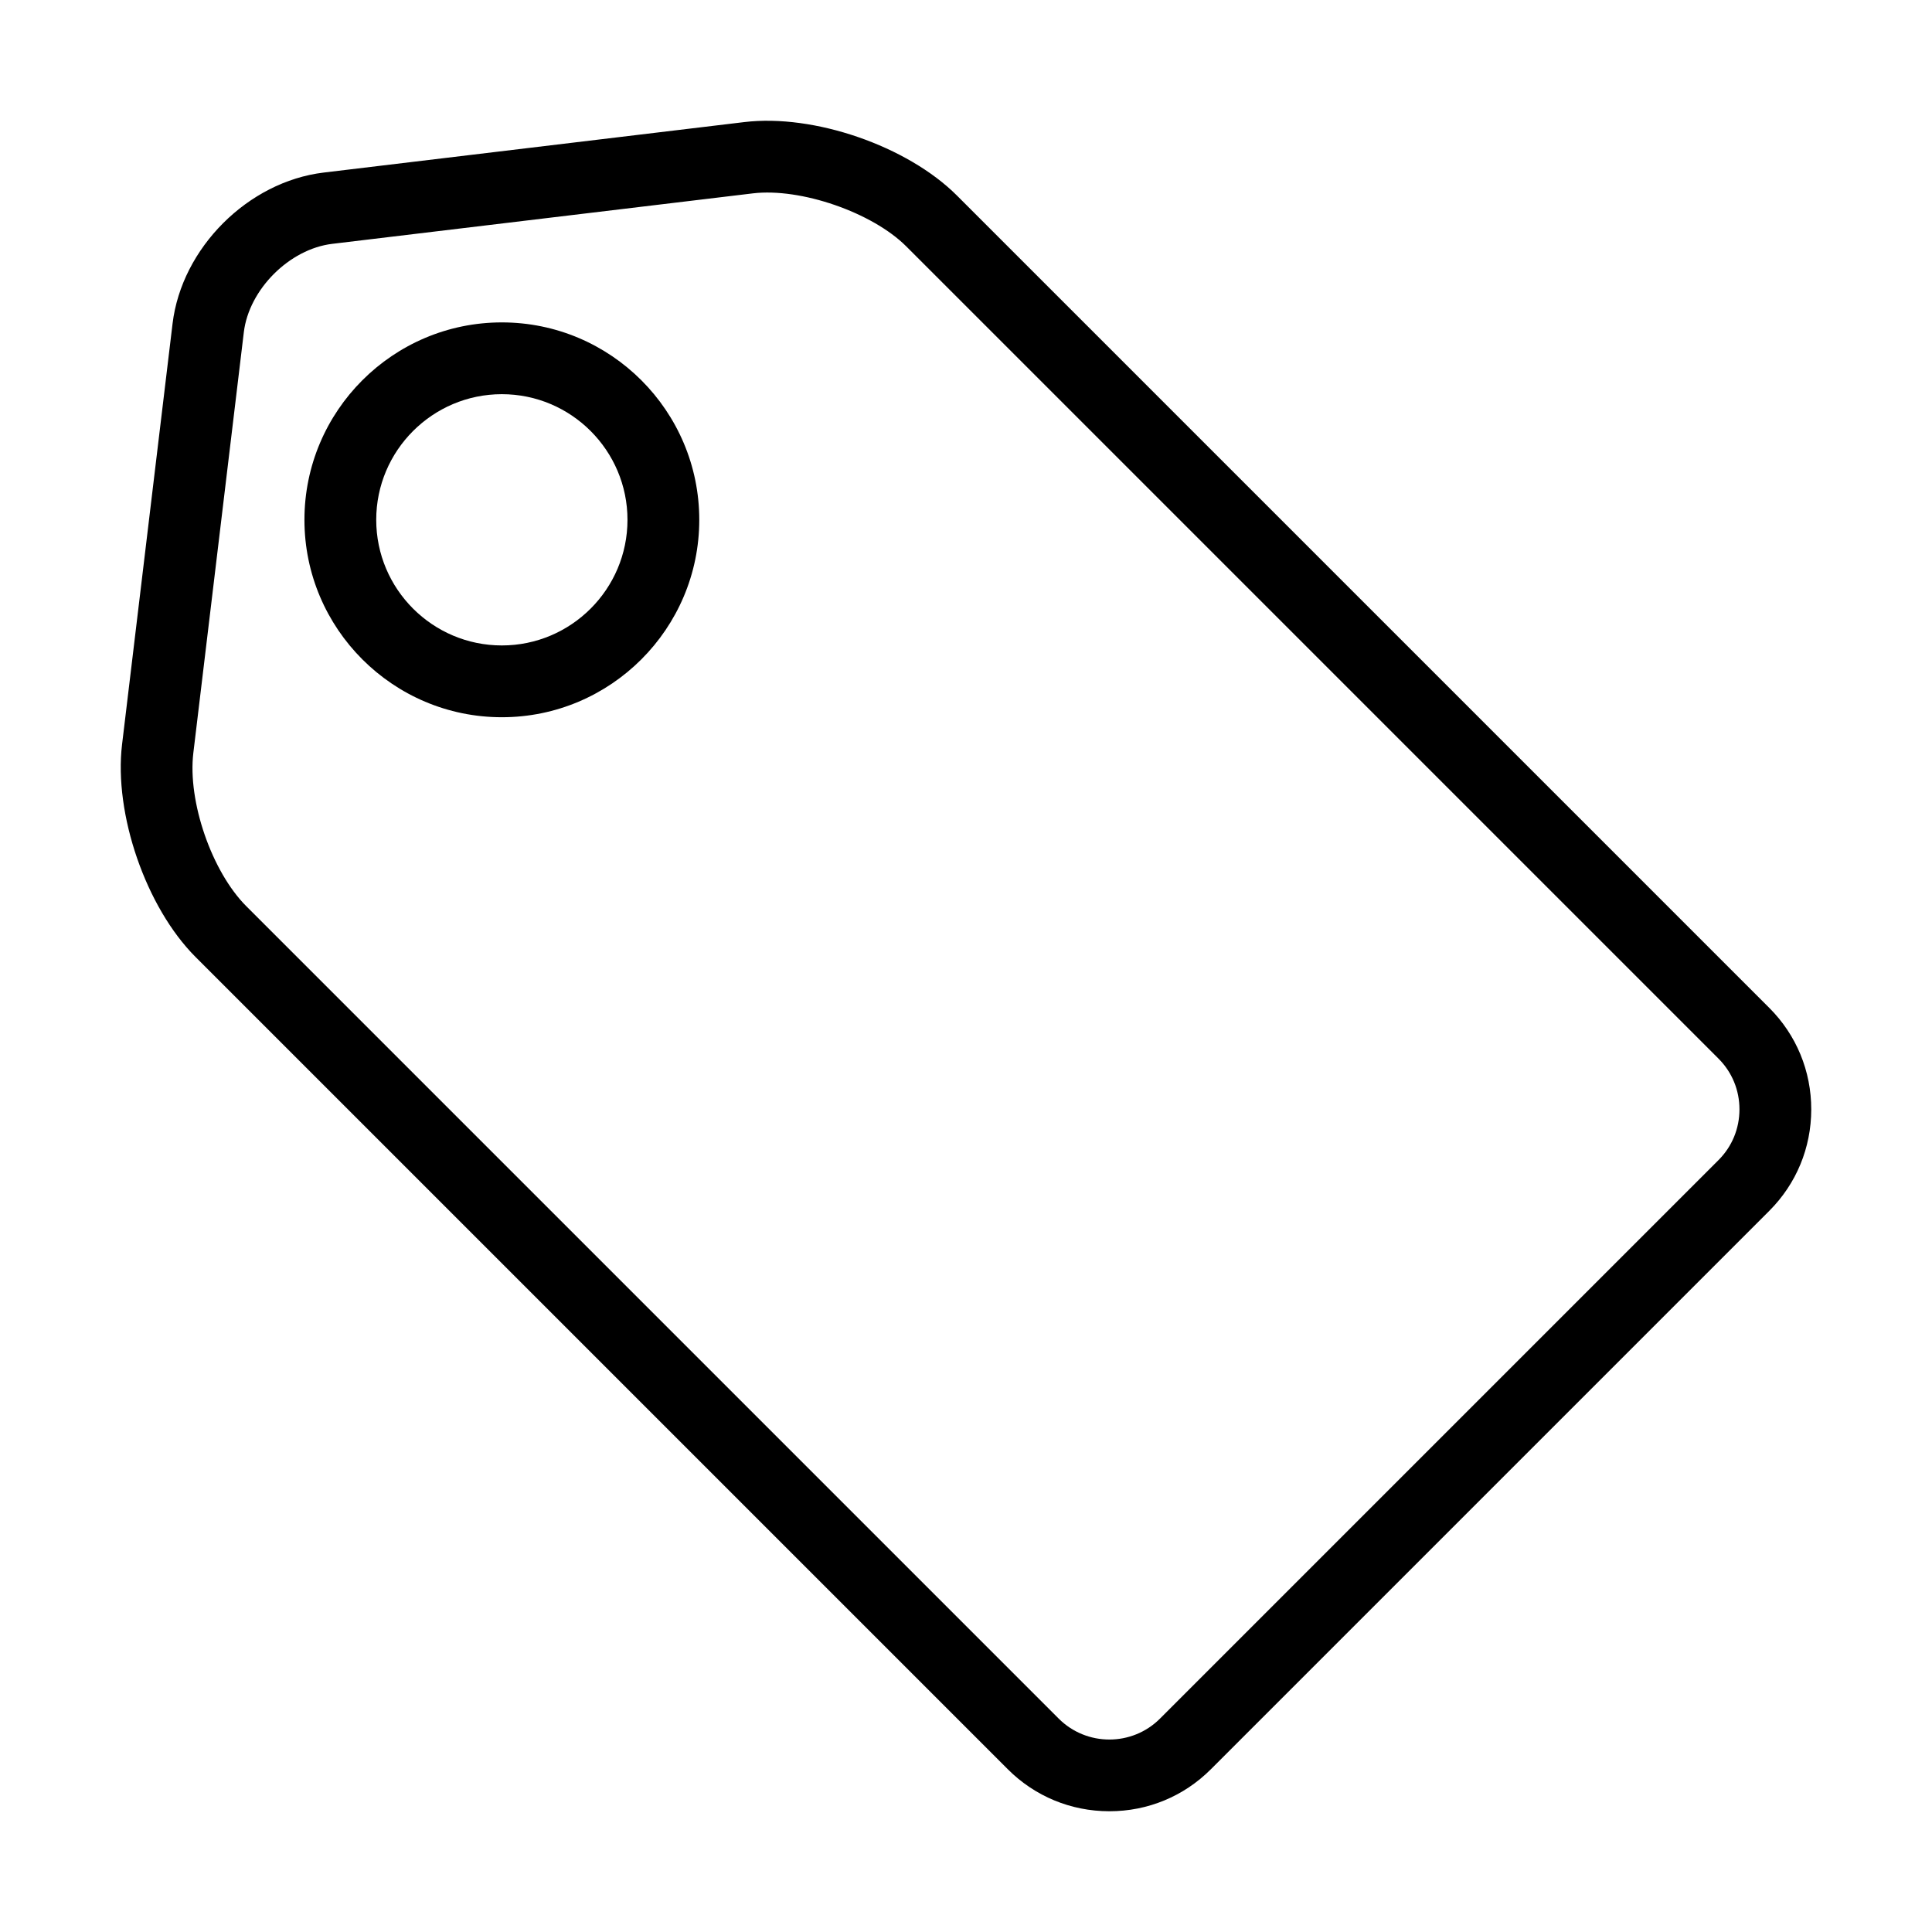
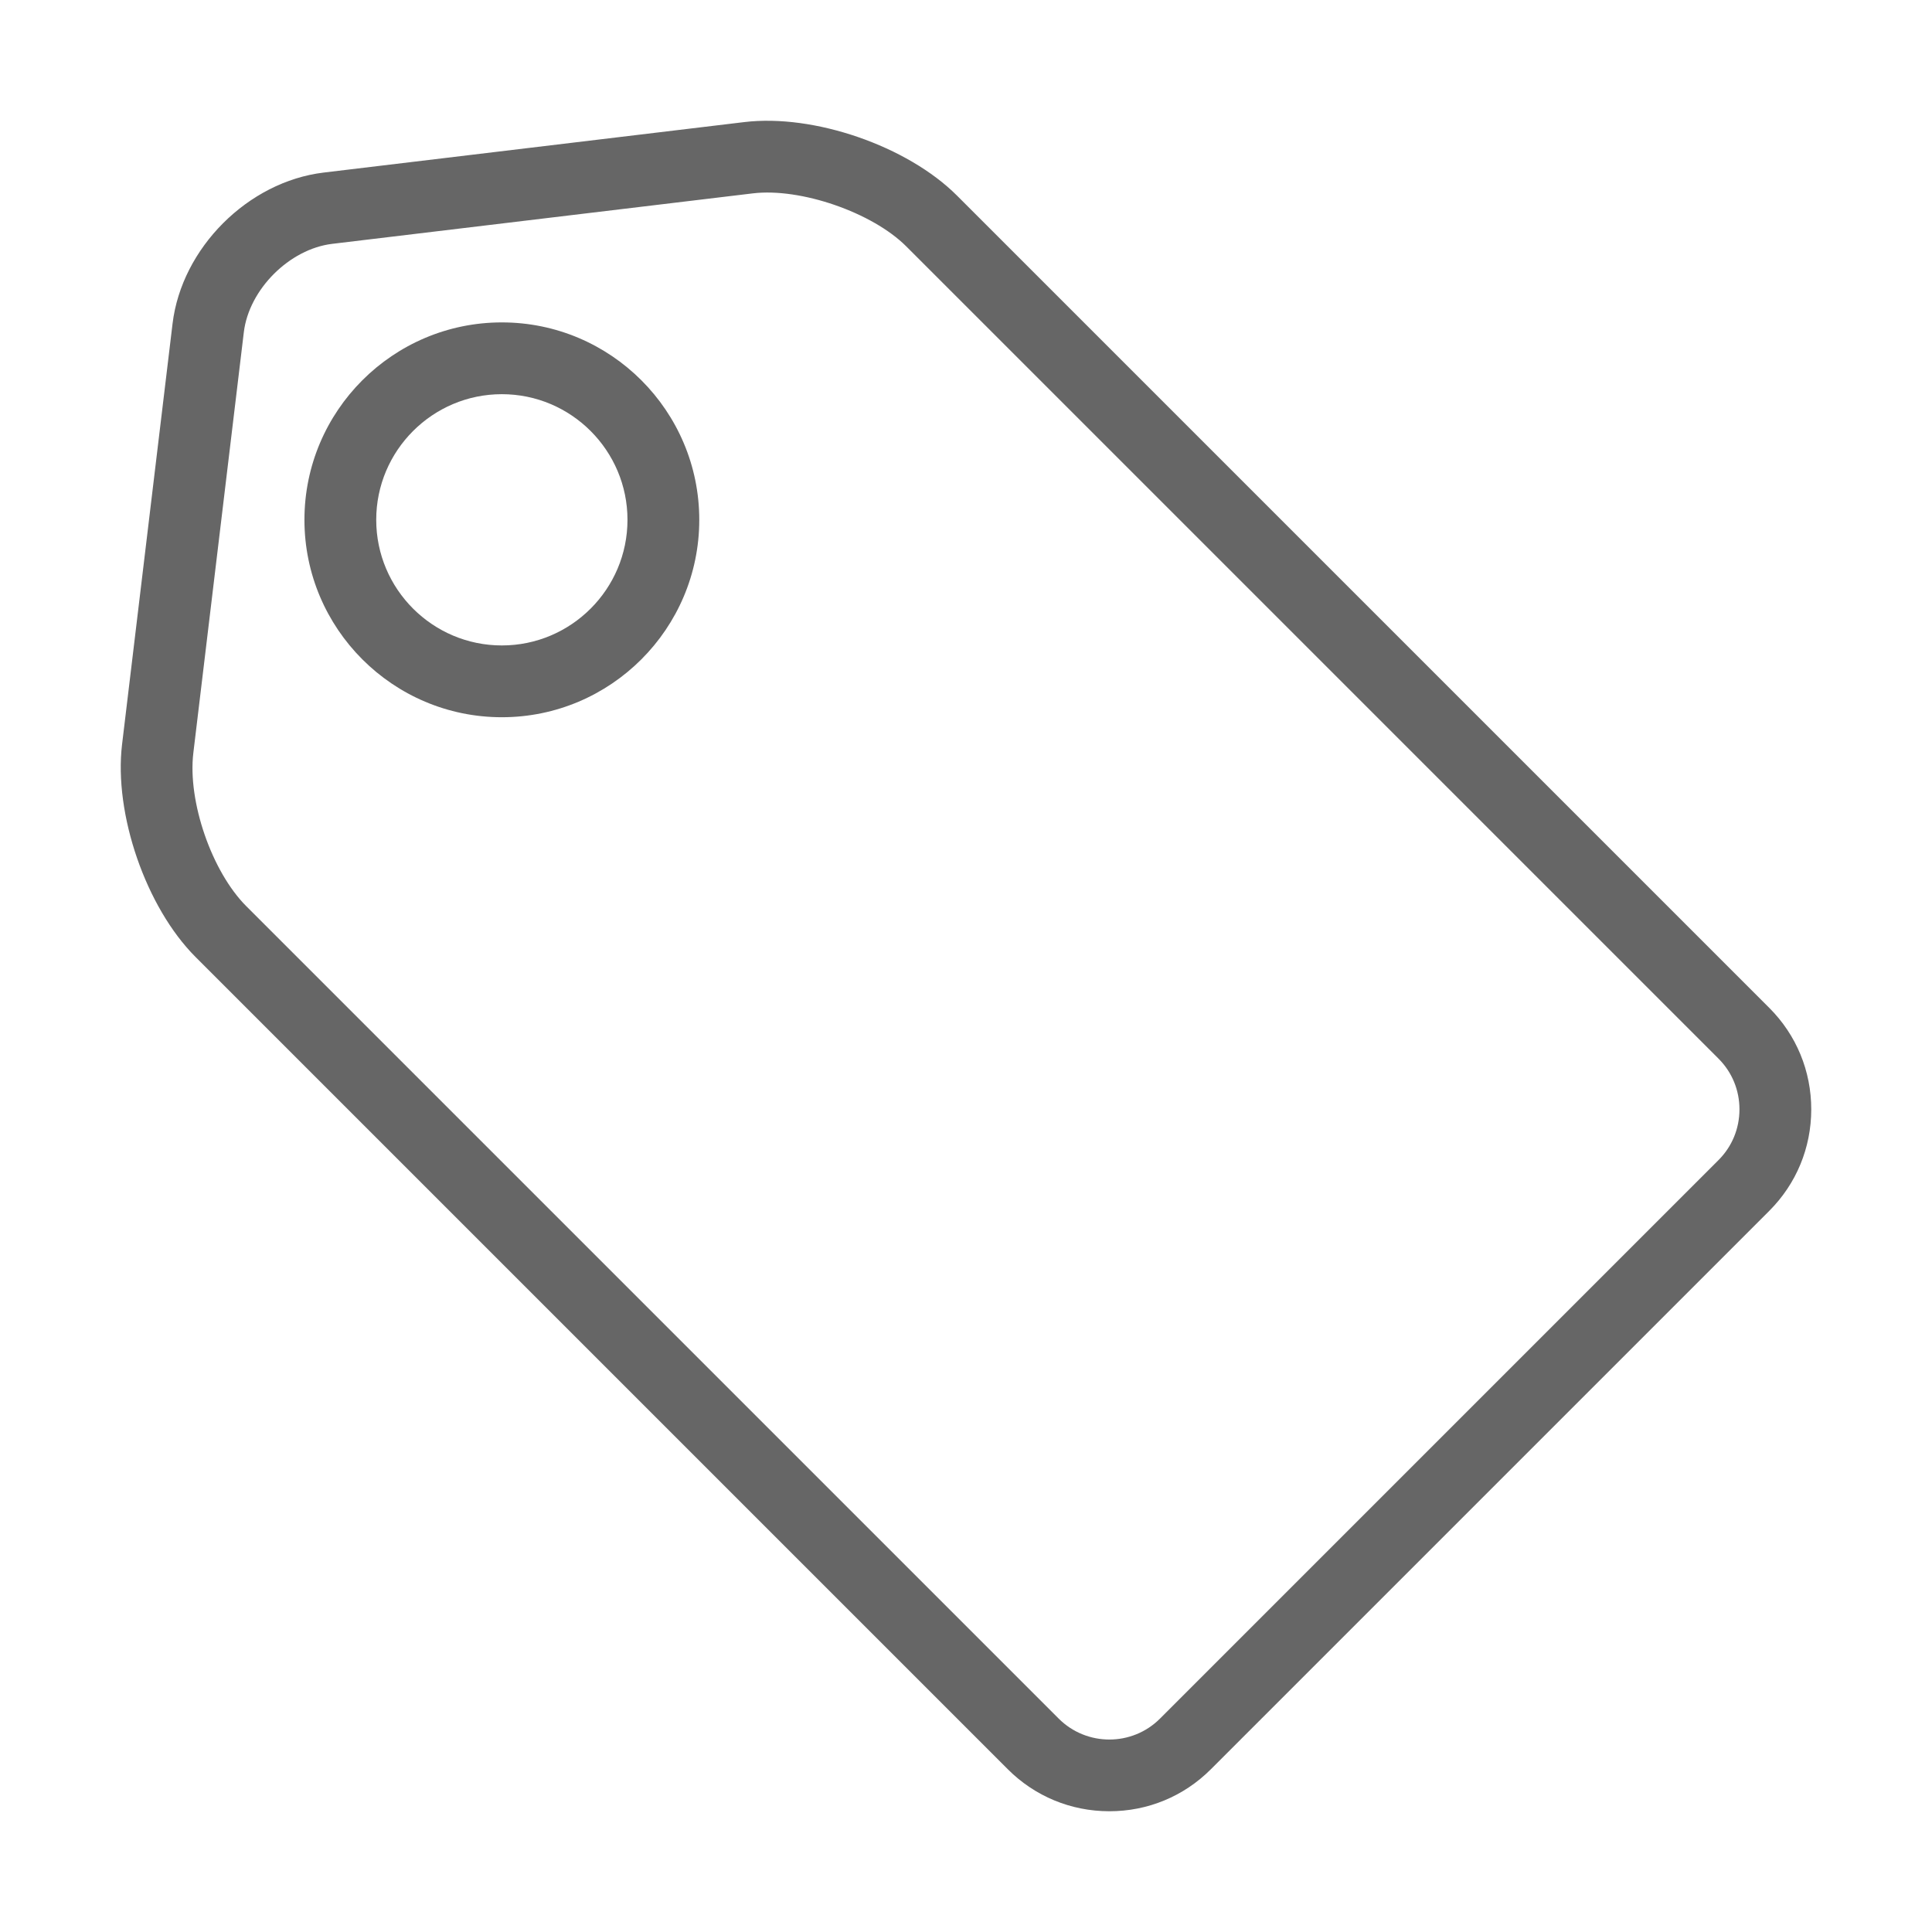
<svg xmlns="http://www.w3.org/2000/svg" version="1.1" id="Layer_1" x="0px" y="0px" viewBox="0 0 16 16" xml:space="preserve" width="16" height="16">
-   <defs id="defs47" />
-   <g id="g835">
-     <g transform="matrix(0.02734377,0,0,0.02734377,0.9999888,1.000072)" id="g6">
-       <g id="g4">
-         <path id="path2" d="M 499.295,268.685 253.273,22.665 C 238.257,7.648 209.963,-2.13 188.866,0.401 L 61.456,15.691 C 38.542,18.441 18.439,38.544 15.689,61.458 l -15.29,127.41 c -2.532,21.101 7.248,49.392 22.264,64.409 l 246.02,246.019 c 8.174,8.174 19.072,12.685 30.682,12.701 0.023,0 0.042,0 0.065,0 11.615,0 22.518,-4.505 30.705,-12.69 L 499.303,330.138 c 8.177,-8.179 12.687,-19.077 12.697,-30.689 0.009,-11.636 -4.502,-22.56 -12.705,-30.764 z M 483.928,314.763 314.76,483.932 c -8.461,8.465 -22.236,8.459 -30.702,-0.011 L 38.037,237.902 C 27.571,227.437 20.222,206.169 21.986,191.459 L 37.276,64.049 C 38.83,51.093 51.089,38.834 64.045,37.28 l 127.41,-15.29 c 14.459,-1.73 36.158,5.766 46.444,16.051 l 246.02,246.02 c 4.093,4.091 6.343,9.549 6.338,15.37 -0.004,5.81 -2.252,11.255 -6.329,15.332 z" />
+   <defs id="defs47">
+ 	
+ </defs>
+   <g id="g841">
+     <g style="fill:#666666;fill-opacity:1" id="g835">
+       <g style="fill:#666666;fill-opacity:1" id="g6" transform="matrix(0.02734377,0,0,0.02734377,0.9999888,1.000072)">
+         <g style="fill:#666666;fill-opacity:1" id="g4">
+           <path style="fill:#666666;fill-opacity:1" d="M 499.295,268.685 253.273,22.665 C 238.257,7.648 209.963,-2.13 188.866,0.401 L 61.456,15.691 C 38.542,18.441 18.439,38.544 15.689,61.458 l -15.29,127.41 c -2.532,21.101 7.248,49.392 22.264,64.409 l 246.02,246.019 c 8.174,8.174 19.072,12.685 30.682,12.701 0.023,0 0.042,0 0.065,0 11.615,0 22.518,-4.505 30.705,-12.69 L 499.303,330.138 c 8.177,-8.179 12.687,-19.077 12.697,-30.689 0.009,-11.636 -4.502,-22.56 -12.705,-30.764 z M 483.928,314.763 314.76,483.932 c -8.461,8.465 -22.236,8.459 -30.702,-0.011 L 38.037,237.902 C 27.571,227.437 20.222,206.169 21.986,191.459 L 37.276,64.049 C 38.83,51.093 51.089,38.834 64.045,37.28 l 127.41,-15.29 c 14.459,-1.73 36.158,5.766 46.444,16.051 l 246.02,246.02 c 4.093,4.091 6.343,9.549 6.338,15.37 -0.004,5.81 -2.252,11.255 -6.329,15.332 z" id="path2" />
+         </g>
      </g>
    </g>
-   </g>
-   <g id="g12" transform="matrix(0.02734377,0,0,0.02734377,0.9999888,1.000072)">
-     <g id="g10">
-       <path d="m 115.425,61.071 c -32.969,0 -59.791,26.822 -59.791,59.791 0,32.969 26.822,59.791 59.791,59.791 32.969,0 59.791,-26.822 59.791,-59.791 0,-32.969 -26.822,-59.791 -59.791,-59.791 z m 0,97.839 c -20.98,0 -38.049,-17.068 -38.049,-38.049 0,-20.98 17.068,-38.049 38.049,-38.049 20.981,0 38.049,17.068 38.049,38.049 0,20.981 -17.069,38.049 -38.049,38.049 z" id="path8" />
+     <g style="fill:#666666;fill-opacity:1" transform="matrix(0.02734377,0,0,0.02734377,0.9999888,1.000072)" id="g10">
+       <path style="fill:#666666;fill-opacity:1" d="m 115.425,61.071 c -32.969,0 -59.791,26.822 -59.791,59.791 0,32.969 26.822,59.791 59.791,59.791 32.969,0 59.791,-26.822 59.791,-59.791 0,-32.969 -26.822,-59.791 -59.791,-59.791 z m 0,97.839 c -20.98,0 -38.049,-17.068 -38.049,-38.049 0,-20.98 17.068,-38.049 38.049,-38.049 20.981,0 38.049,17.068 38.049,38.049 0,20.981 -17.069,38.049 -38.049,38.049 z" id="path8" />
    </g>
  </g>
  <g id="g14" transform="translate(0,-496)">
</g>
  <g id="g16" transform="translate(0,-496)">
</g>
  <g id="g18" transform="translate(0,-496)">
</g>
  <g id="g20" transform="translate(0,-496)">
</g>
  <g id="g22" transform="translate(0,-496)">
</g>
  <g id="g24" transform="translate(0,-496)">
</g>
  <g id="g26" transform="translate(0,-496)">
</g>
  <g id="g28" transform="translate(0,-496)">
</g>
  <g id="g30" transform="translate(0,-496)">
</g>
  <g id="g32" transform="translate(0,-496)">
</g>
  <g id="g34" transform="translate(0,-496)">
</g>
  <g id="g36" transform="translate(0,-496)">
</g>
  <g id="g38" transform="translate(0,-496)">
</g>
  <g id="g40" transform="translate(0,-496)">
</g>
  <g id="g42" transform="translate(0,-496)">
</g>
</svg>
